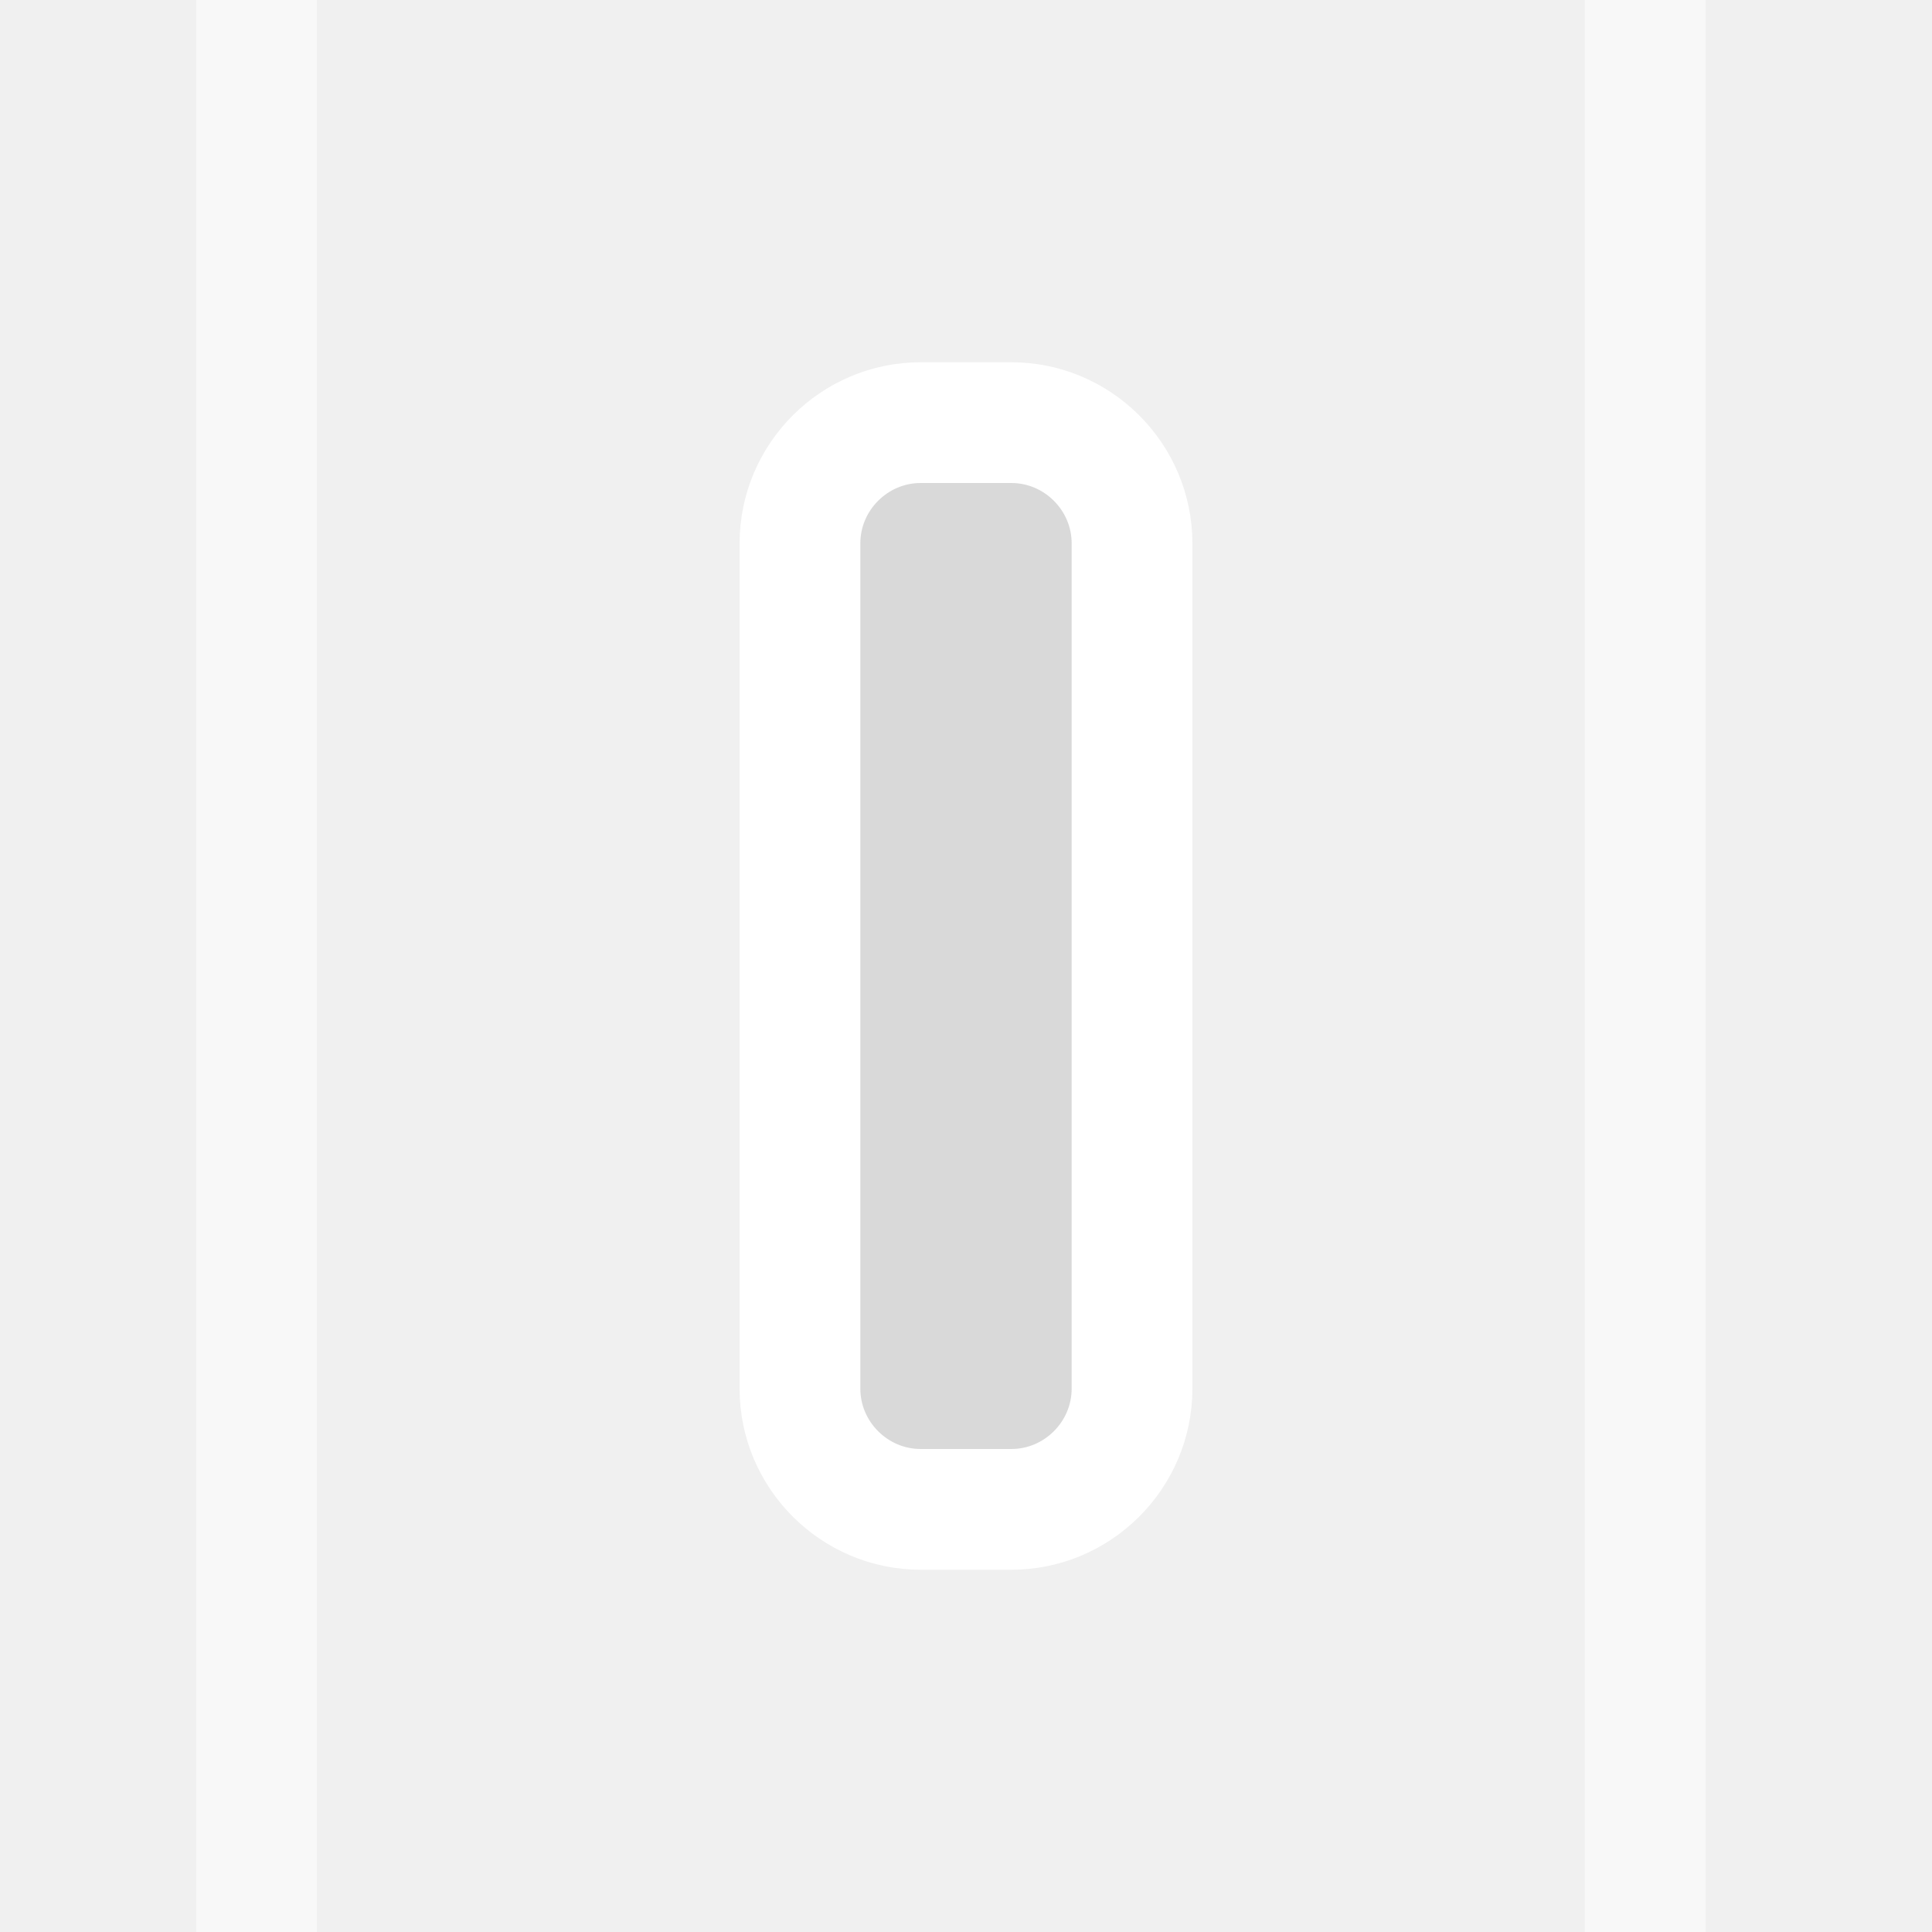
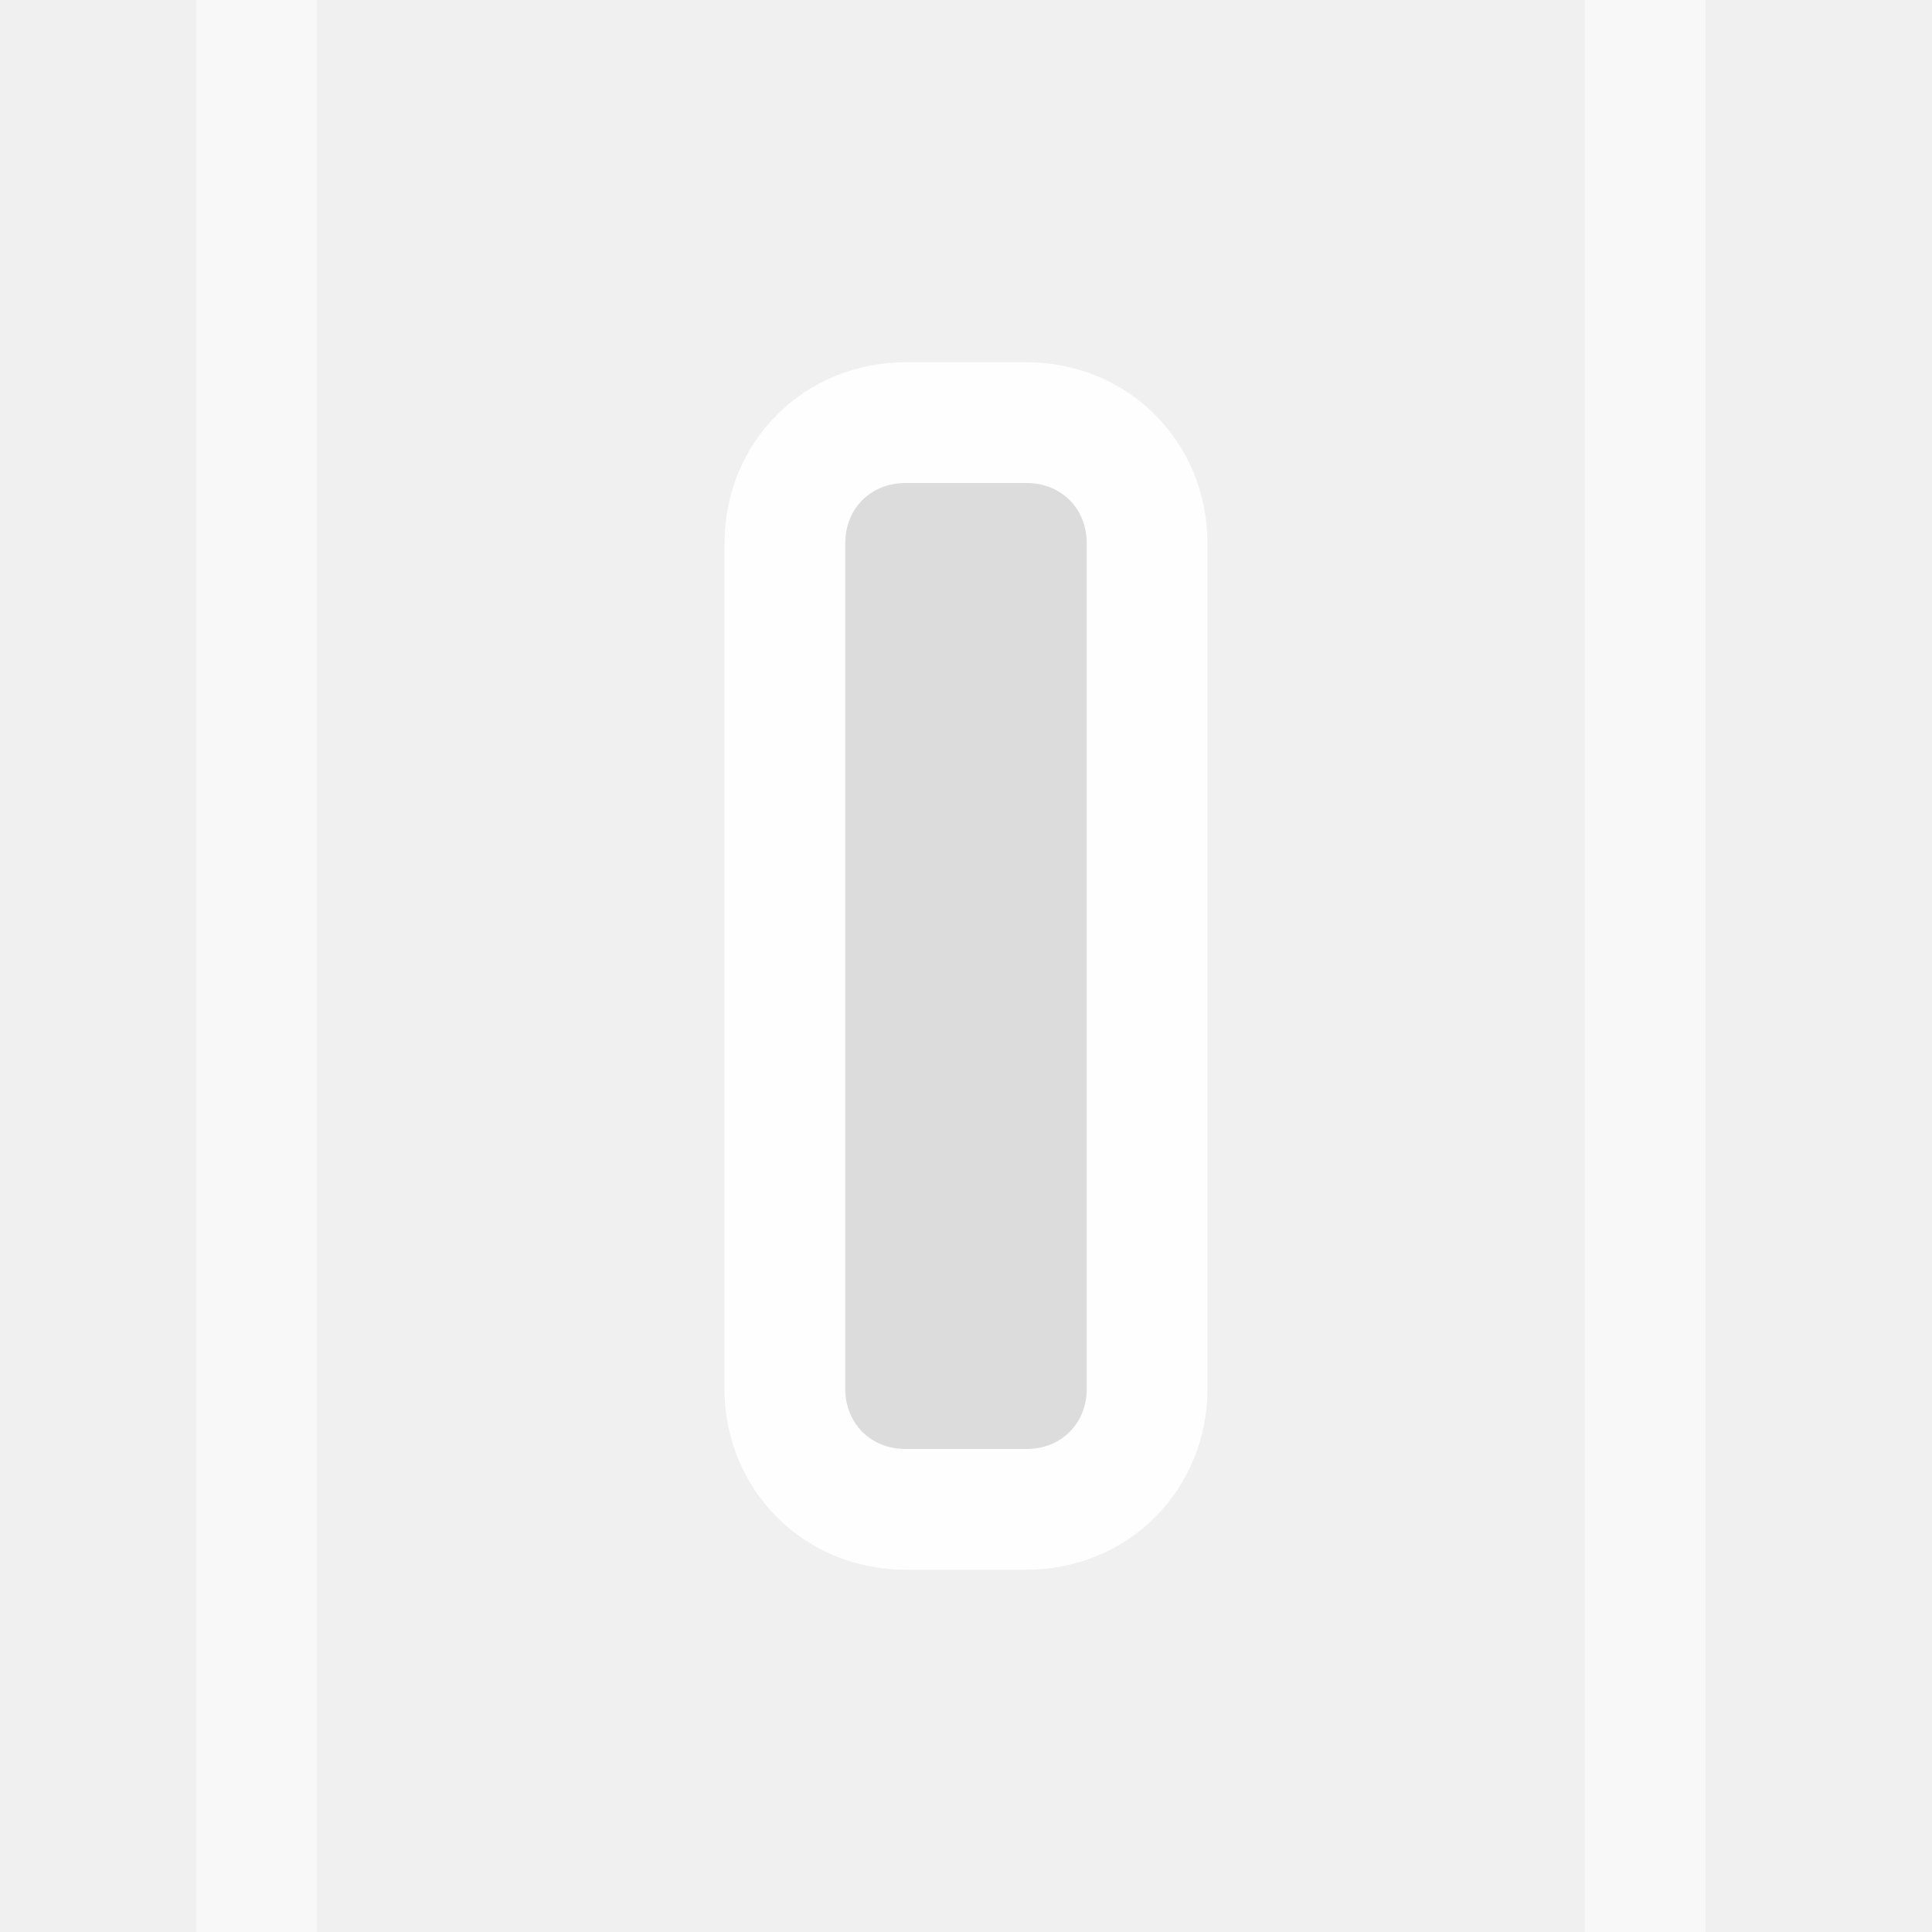
<svg xmlns="http://www.w3.org/2000/svg" viewBox="0 0 32 32">
-   <path d="M16.75,25C17.85,25,18.75,24.1,18.75,23L18.75,9C18.75,7.9,17.85,7,16.75,7L15.25,7C14.15,7,13.25,7.9,13.25,9L13.25,23C13.25,24.1,14.15,25,15.25,25Z" fill="#D9D9D9" stroke="white" stroke-width="2" />
-   <path d="M27.25,32L27.25,0" fill="none" stroke="white" stroke-width="2" stroke-linecap="round" stroke-linejoin="round" opacity="0.5" />
-   <path d="M4.25,32L4.25,0" fill="none" stroke="white" stroke-width="2" stroke-linecap="round" stroke-linejoin="round" opacity="0.5" />
+   <path d="M17,25C18.13,25,19,24.13,19,23L19,9C19,7.87,18.13,7,17,7L15,7C13.87,7,13,7.87,13,9L13,23C13,24.13,13.87,25,15,25Z" fill="#D9D9D9" stroke="white" stroke-width="2" opacity="0.9" />
+   <path d="M27.25,32L27.25,0" fill="none" stroke="white" stroke-width="2" stroke-linecap="butt" stroke-linejoin="round" opacity="0.5" />
+   <path d="M4.25,32L4.25,0" fill="none" stroke="white" stroke-width="2" stroke-linecap="butt" stroke-linejoin="round" opacity="0.5" />
</svg>
